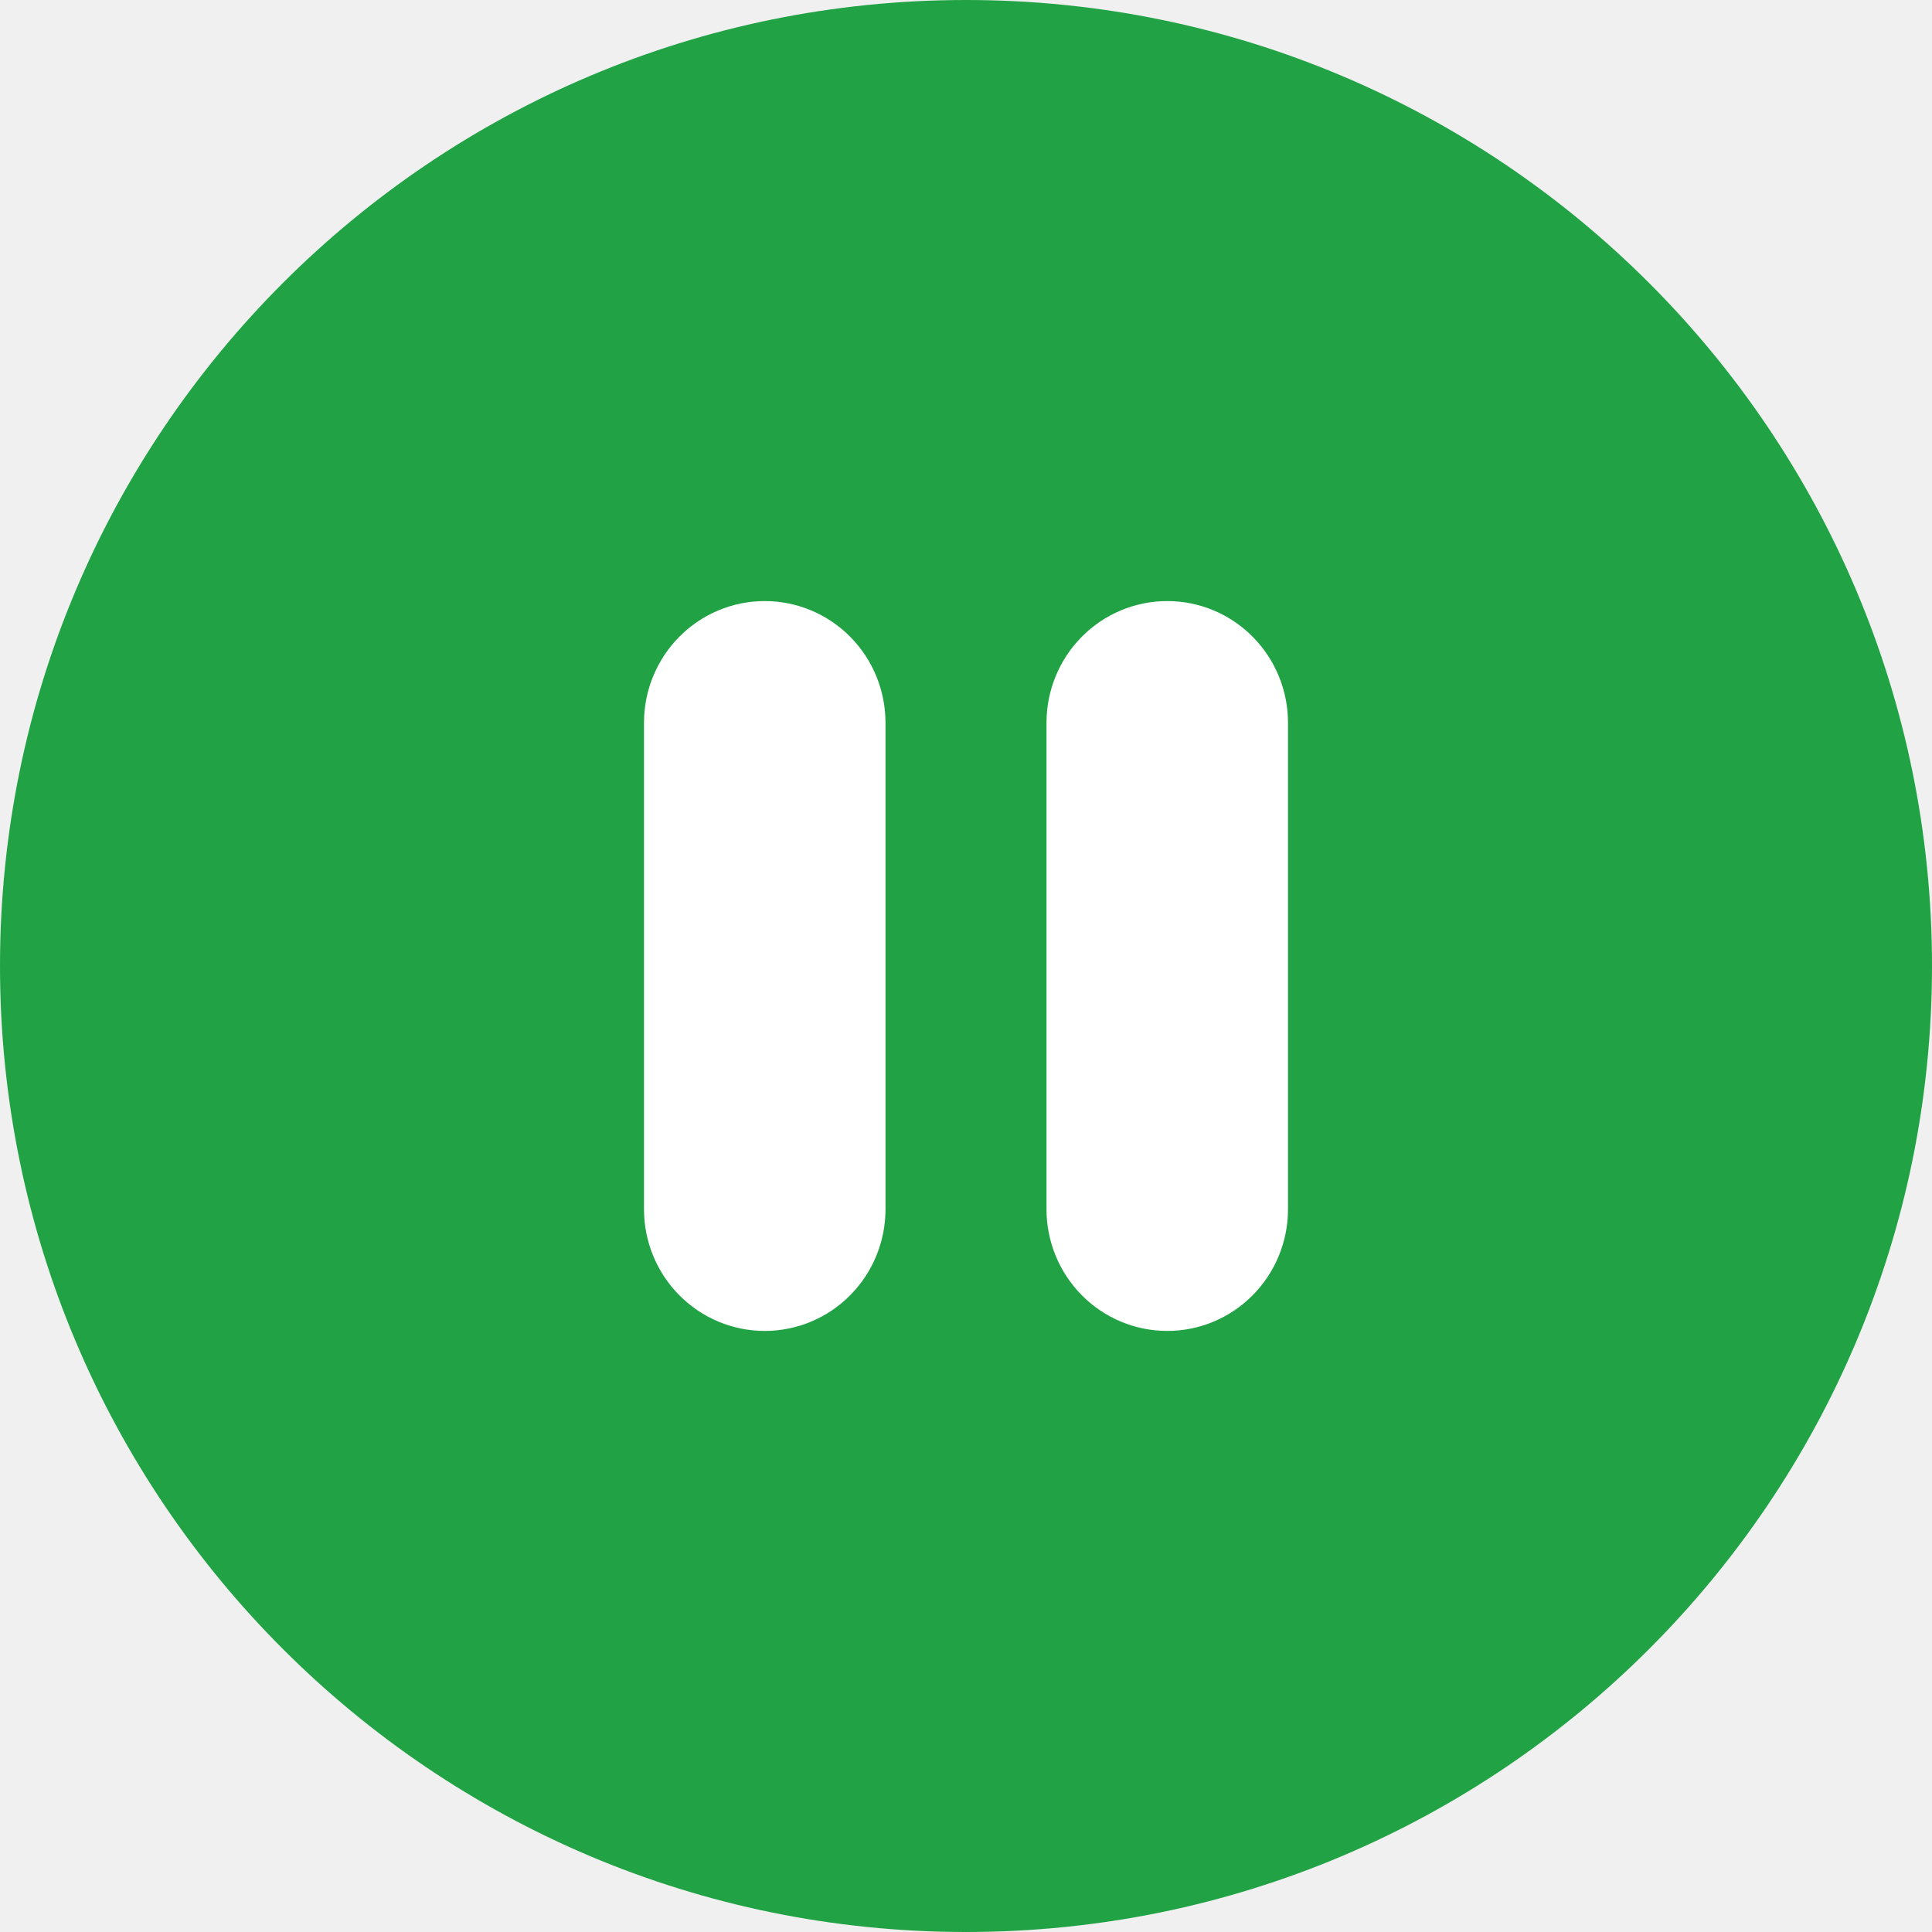
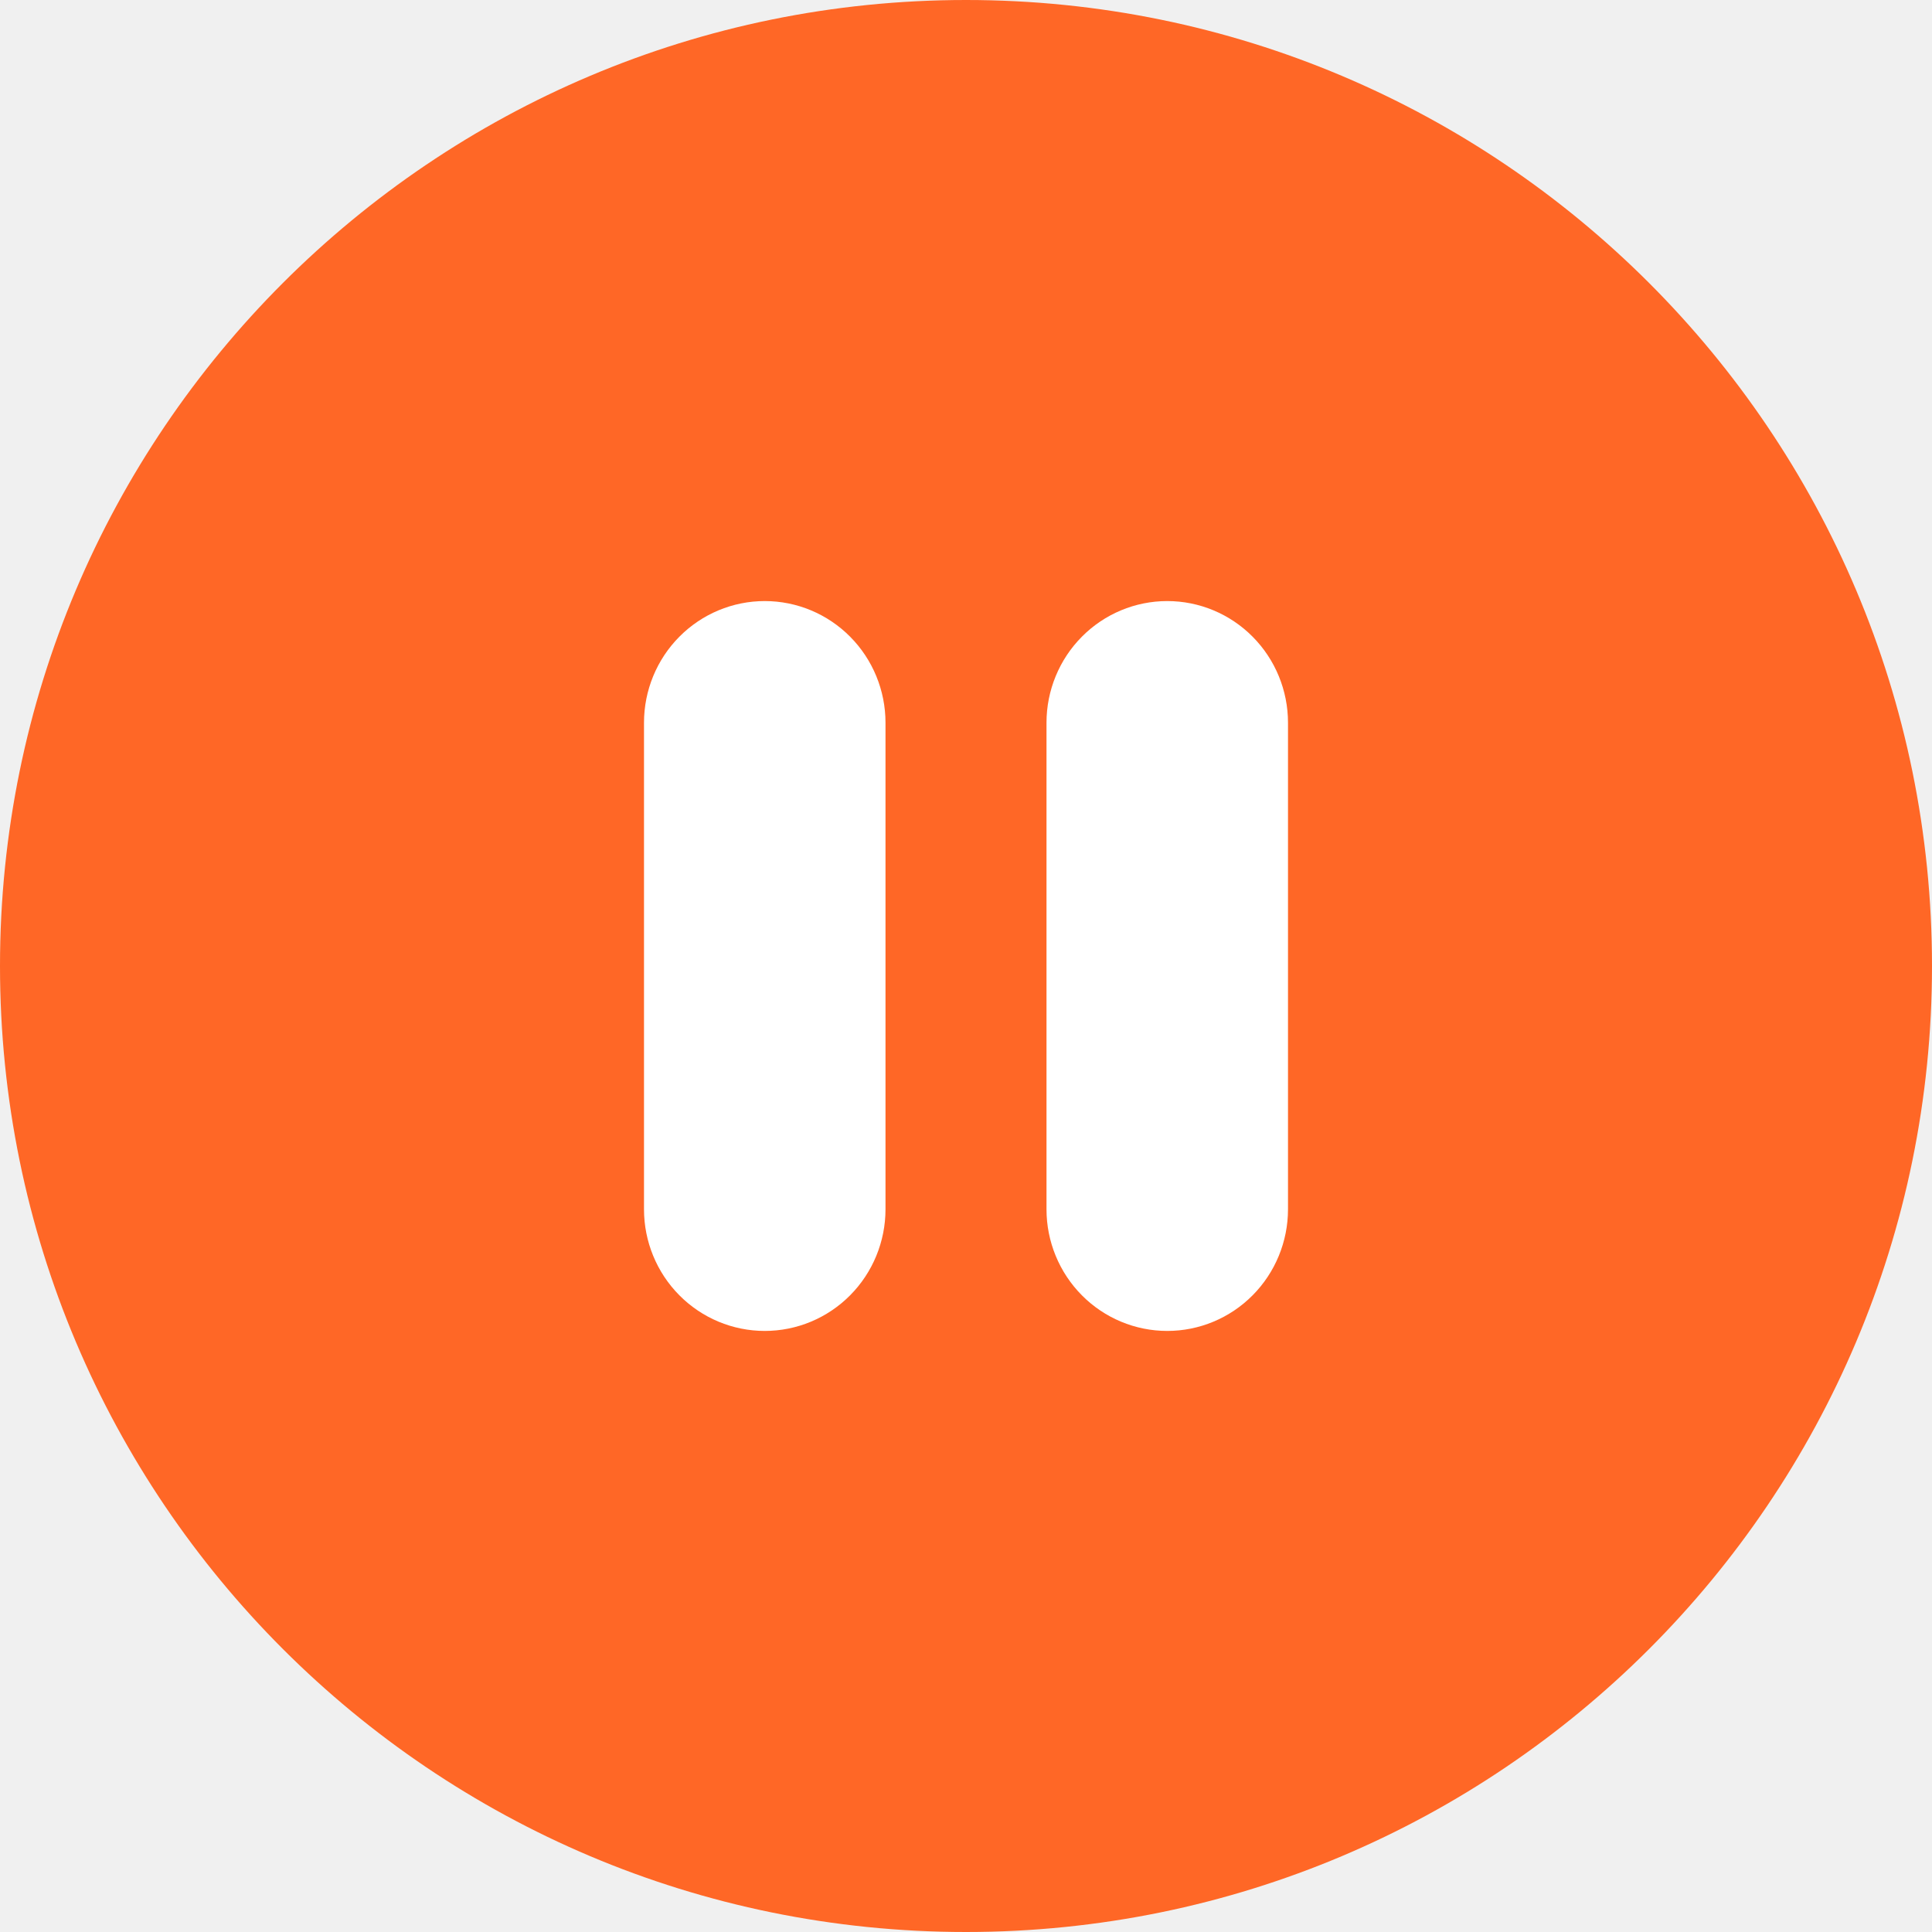
<svg xmlns="http://www.w3.org/2000/svg" width="90" height="90" viewBox="0 0 90 90" fill="none">
-   <circle cx="45" cy="45" r="45" fill="#21A345" />
+   <circle cx="45" cy="45" r="45" fill="#FF6726" />
  <path d="M35.625 28C37.117 28 38.548 28.597 39.602 29.66C40.657 30.722 41.25 32.164 41.25 33.667V56.333C41.25 57.836 40.657 59.278 39.602 60.34C38.548 61.403 37.117 62 35.625 62C34.133 62 32.702 61.403 31.648 60.34C30.593 59.278 30 57.836 30 56.333V33.667C30 32.164 30.593 30.722 31.648 29.66C32.702 28.597 34.133 28 35.625 28ZM54.375 28C55.867 28 57.298 28.597 58.352 29.66C59.407 30.722 60 32.164 60 33.667V56.333C60 57.836 59.407 59.278 58.352 60.34C57.298 61.403 55.867 62 54.375 62C52.883 62 51.452 61.403 50.398 60.34C49.343 59.278 48.75 57.836 48.75 56.333V33.667C48.75 32.164 49.343 30.722 50.398 29.66C51.452 28.597 52.883 28 54.375 28Z" fill="white" />
</svg>
